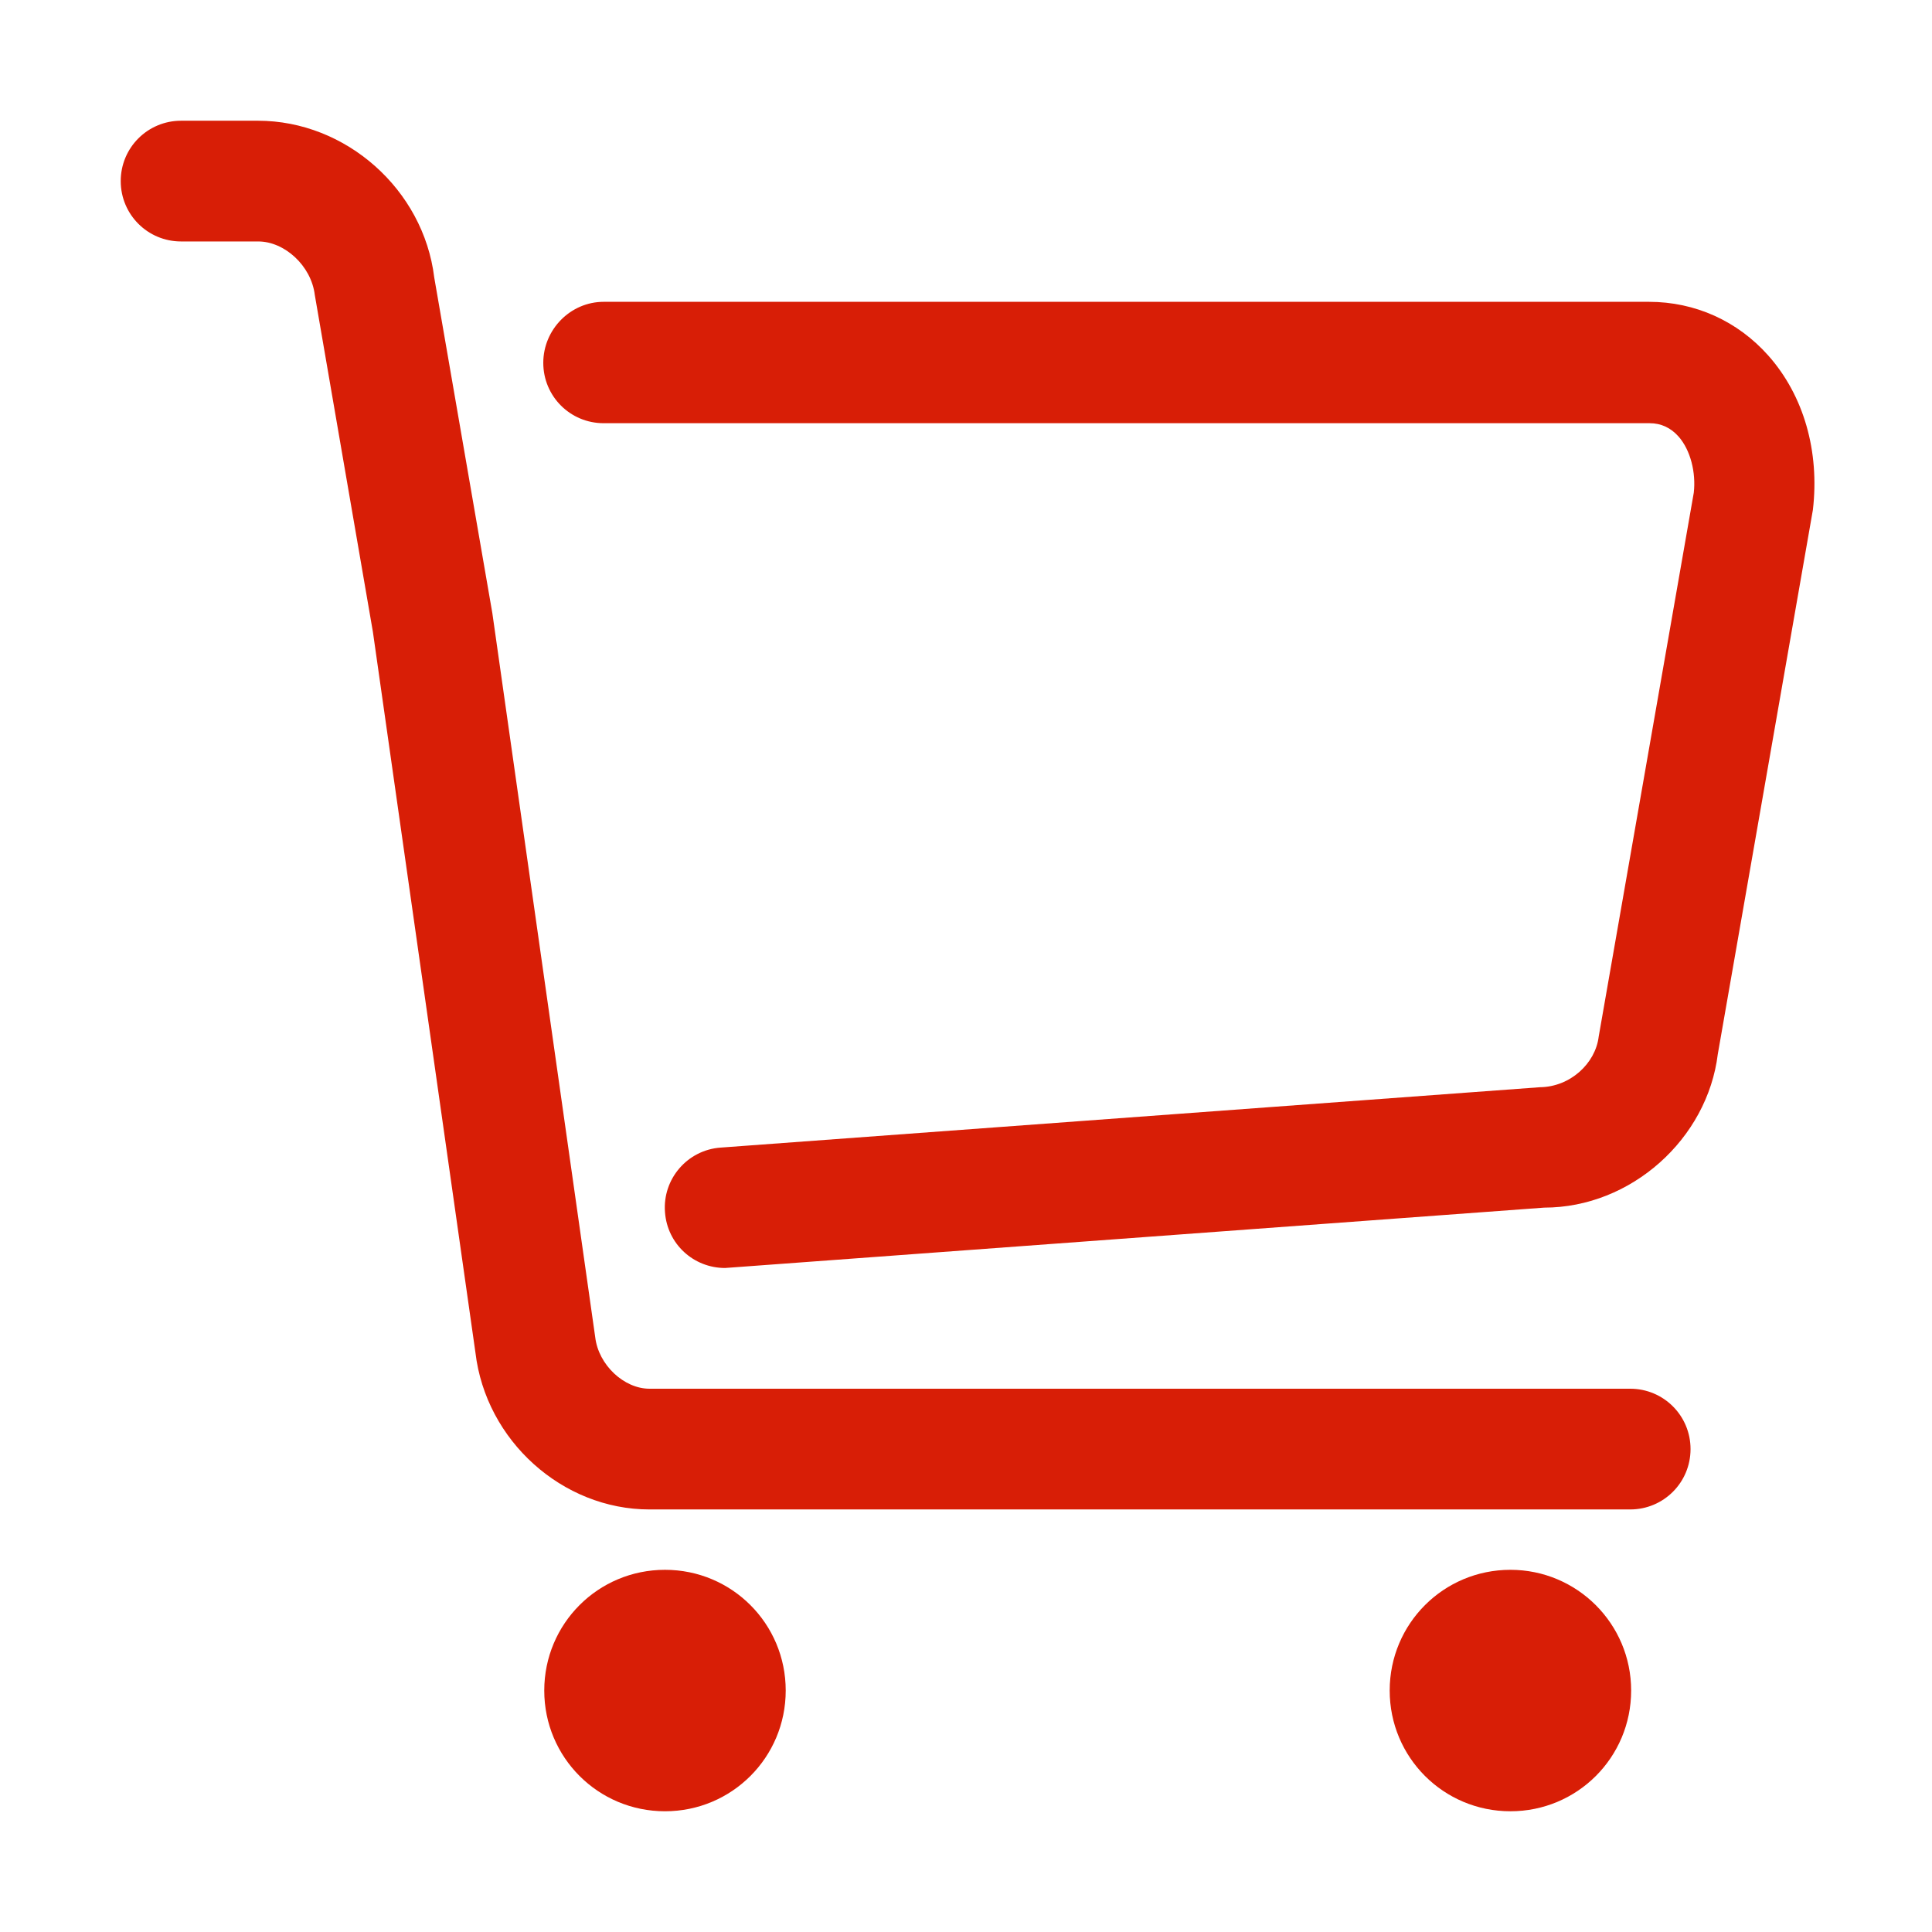
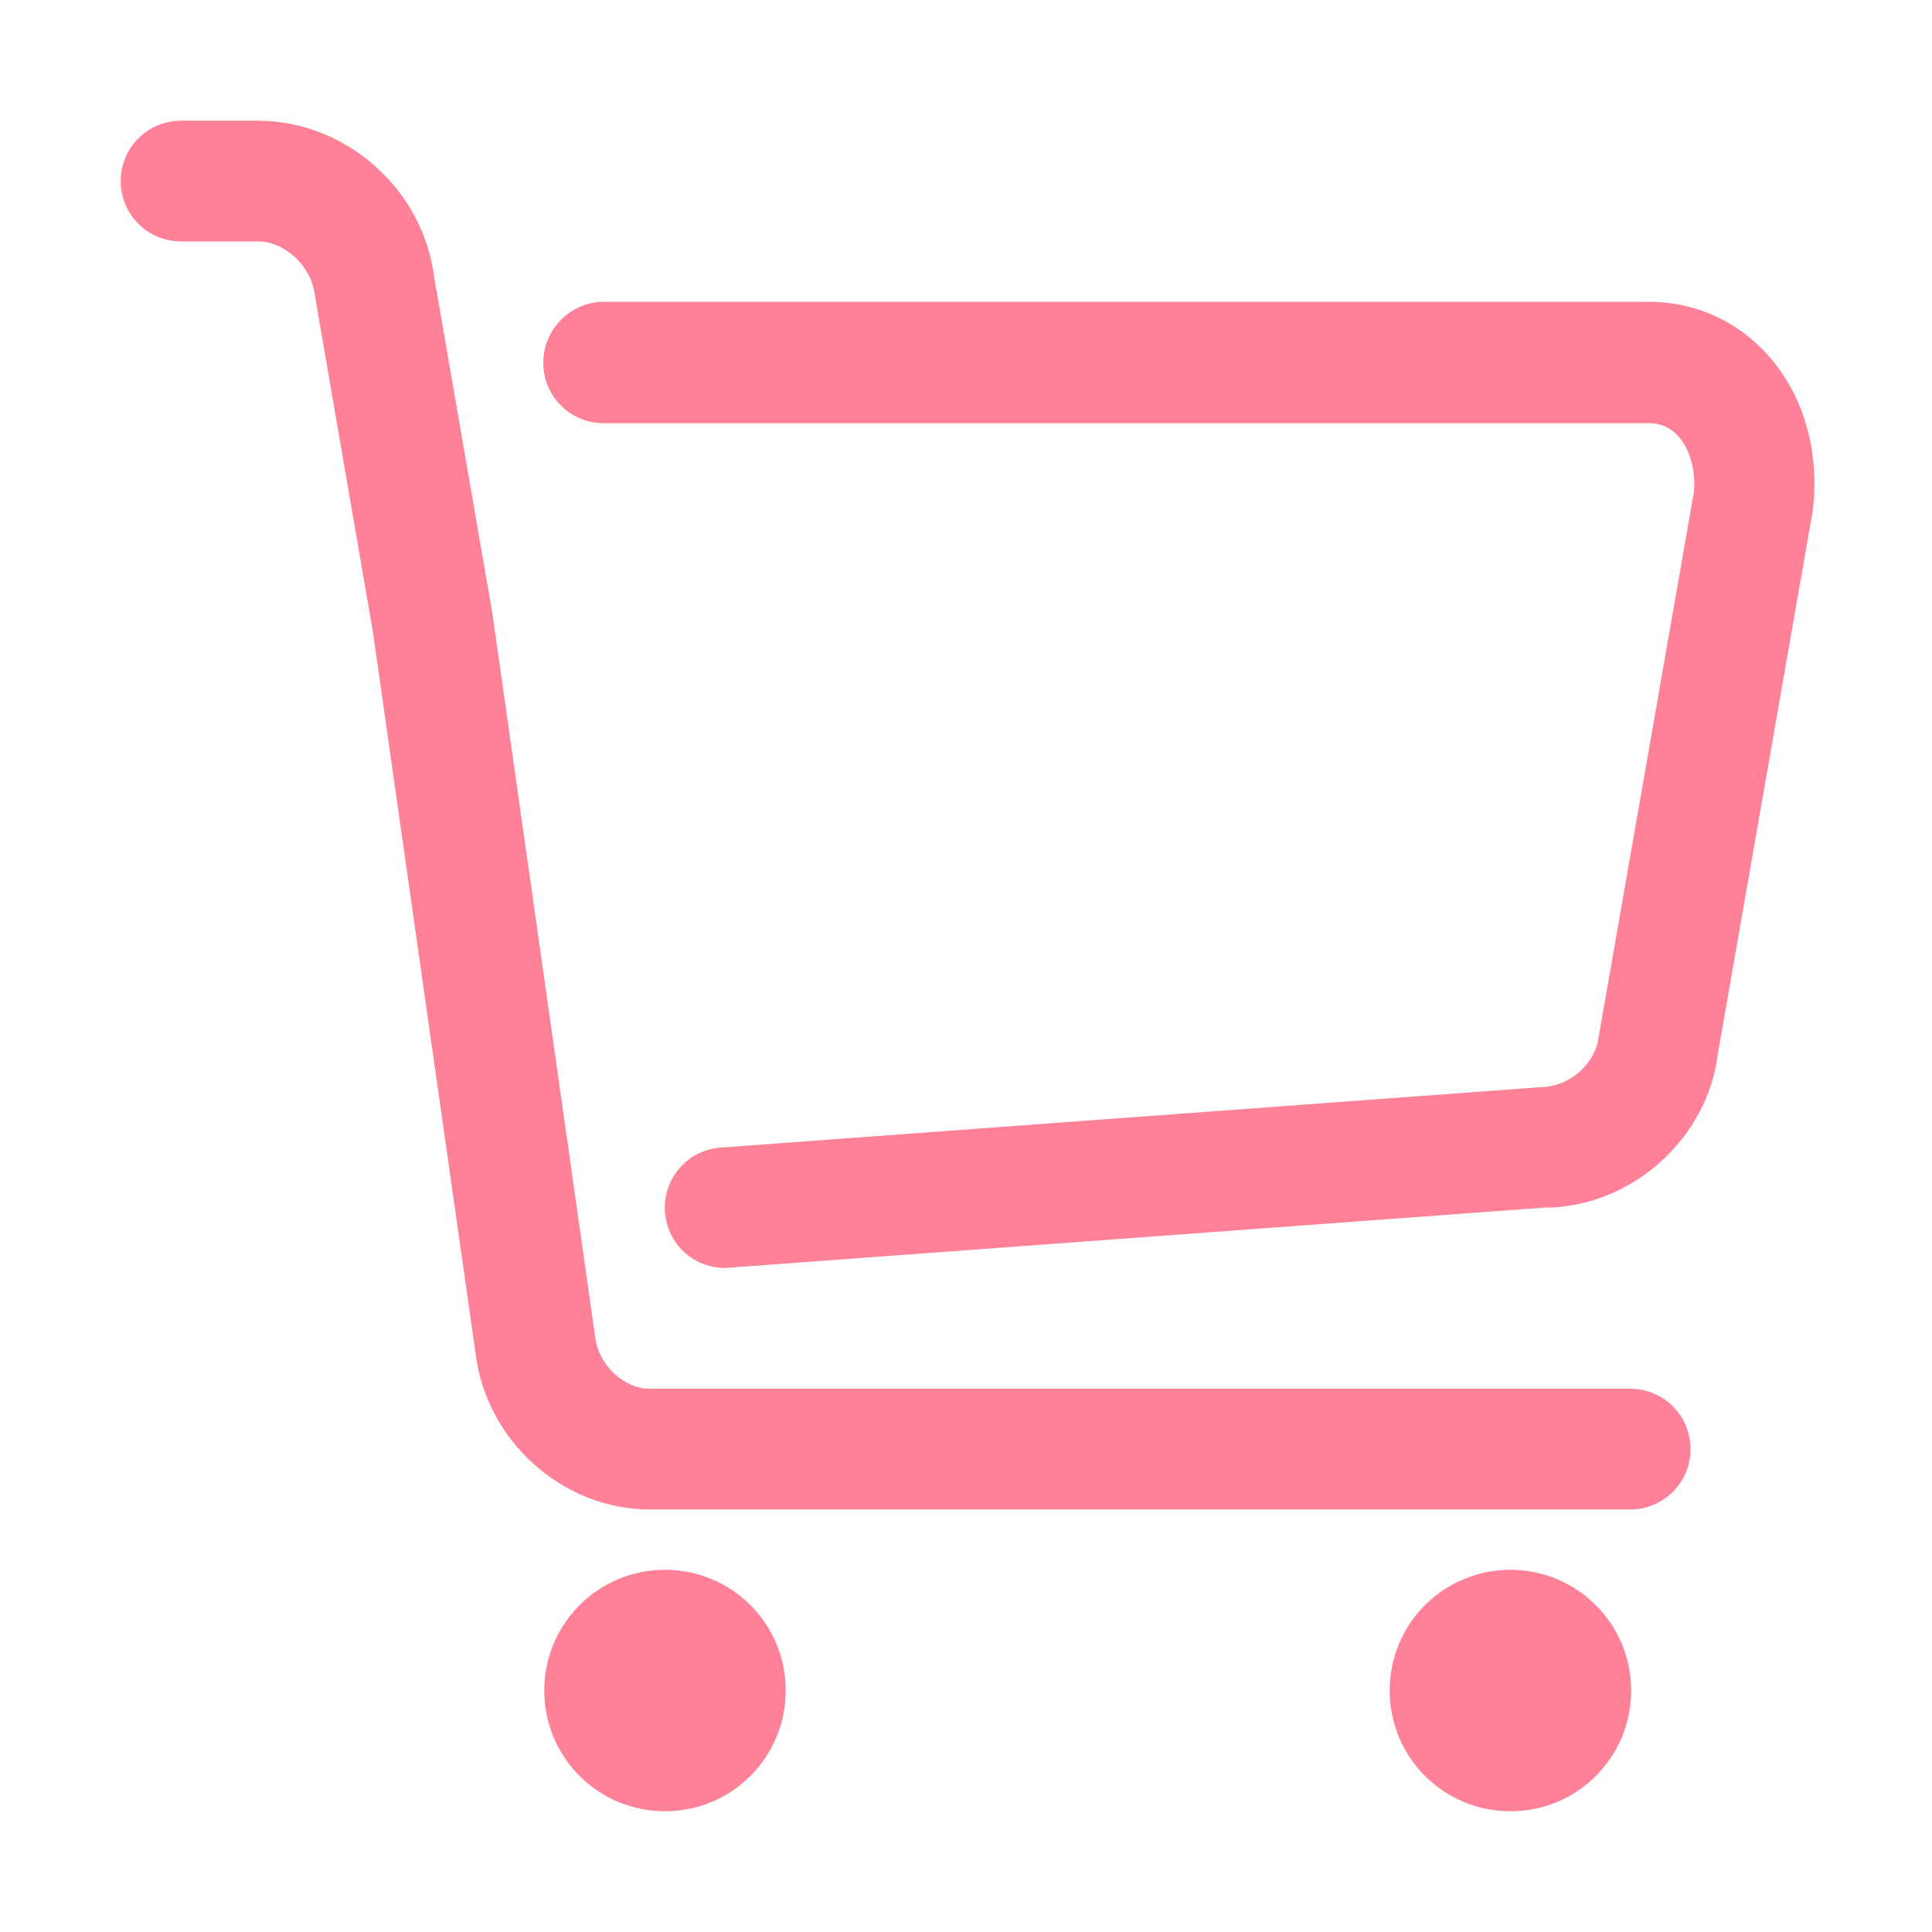
- <svg xmlns="http://www.w3.org/2000/svg" t="1632902463346" class="icon" viewBox="0 0 1024 1024" version="1.1" p-id="15659" width="32" height="32">
+ <svg xmlns="http://www.w3.org/2000/svg" t="1634203477057" class="icon" viewBox="0 0 1024 1024" version="1.1" p-id="1918" width="16" height="16">
  <defs>
    <style type="text/css" />
  </defs>
-   <path d="M352.457 832.032c-35.435 0-63.989 28.554-63.989 63.989 0 35.435 28.554 63.989 63.989 63.989s63.989-28.554 63.989-63.989C416.446 860.587 387.892 832.032 352.457 832.032L352.457 832.032z" p-id="15660" fill="#d81e06" />
-   <path d="M800.554 832.032c-35.435 0-63.989 28.554-63.989 63.989 0 35.435 28.554 63.989 63.989 63.989s63.989-28.554 63.989-63.989C864.543 860.587 835.817 832.032 800.554 832.032L800.554 832.032z" p-id="15661" fill="#d81e06" />
-   <path d="M864.027 800.038 344.2 800.038c-46.1 0-86.695-36.467-92.2-83.083l-54.356-382.043L166.854 156.361c-1.892-15.653-16.169-28.382-29.93-28.382L95.984 127.978c-17.717 0-31.995-14.277-31.995-31.995s14.277-31.995 31.995-31.995l40.767 0c46.616 0 87.727 36.467 93.404 83.083l30.791 177.863L315.474 708.698c1.72 14.793 15.309 27.35 28.726 27.35l519.827 0c17.717 0 31.995 14.277 31.995 31.995S881.744 800.038 864.027 800.038z" p-id="15662" fill="#d81e06" />
-   <path d="M384.28 672.059c-16.685 0-30.619-12.729-31.823-29.586-1.376-17.545 11.869-33.027 29.586-34.231l434.164-31.995c15.997-0.172 29.414-12.557 31.135-26.834l50.4-288.296c1.204-10.665-1.72-22.534-8.085-29.758-4.128-4.644-9.289-7.053-15.309-7.053L319.946 224.306c-17.717 0-31.995-14.277-31.995-31.995S302.401 159.973 319.946 159.973l554.057 0c24.426 0 46.96 10.149 63.301 28.554 18.75 21.158 27.178 50.744 23.566 81.707l-50.4 288.468c-5.504 44.896-45.928 81.363-92.028 81.363l-431.755 31.823C385.828 671.887 384.968 672.059 384.28 672.059z" p-id="15663" fill="#d81e06" />
+   <path d="M352.457 832.032c-35.435 0-63.989 28.554-63.989 63.989 0 35.435 28.554 63.989 63.989 63.989s63.989-28.554 63.989-63.989C416.446 860.587 387.892 832.032 352.457 832.032L352.457 832.032z" p-id="1919" fill="#ff8198" />
+   <path d="M800.554 832.032c-35.435 0-63.989 28.554-63.989 63.989 0 35.435 28.554 63.989 63.989 63.989s63.989-28.554 63.989-63.989C864.543 860.587 835.817 832.032 800.554 832.032L800.554 832.032z" p-id="1920" fill="#ff8198" />
+   <path d="M864.027 800.038 344.2 800.038c-46.1 0-86.695-36.467-92.2-83.083l-54.356-382.043L166.854 156.361c-1.892-15.653-16.169-28.382-29.93-28.382L95.984 127.978c-17.717 0-31.995-14.277-31.995-31.995s14.277-31.995 31.995-31.995l40.767 0c46.616 0 87.727 36.467 93.404 83.083l30.791 177.863L315.474 708.698c1.72 14.793 15.309 27.35 28.726 27.35l519.827 0c17.717 0 31.995 14.277 31.995 31.995S881.744 800.038 864.027 800.038z" p-id="1921" fill="#ff8198" />
+   <path d="M384.28 672.059c-16.685 0-30.619-12.729-31.823-29.586-1.376-17.545 11.869-33.027 29.586-34.231l434.164-31.995c15.997-0.172 29.414-12.557 31.135-26.834l50.4-288.296c1.204-10.665-1.72-22.534-8.085-29.758-4.128-4.644-9.289-7.053-15.309-7.053L319.946 224.306c-17.717 0-31.995-14.277-31.995-31.995S302.401 159.973 319.946 159.973l554.057 0c24.426 0 46.96 10.149 63.301 28.554 18.75 21.158 27.178 50.744 23.566 81.707l-50.4 288.468c-5.504 44.896-45.928 81.363-92.028 81.363l-431.755 31.823C385.828 671.887 384.968 672.059 384.28 672.059z" p-id="1922" fill="#ff8198" />
</svg>
